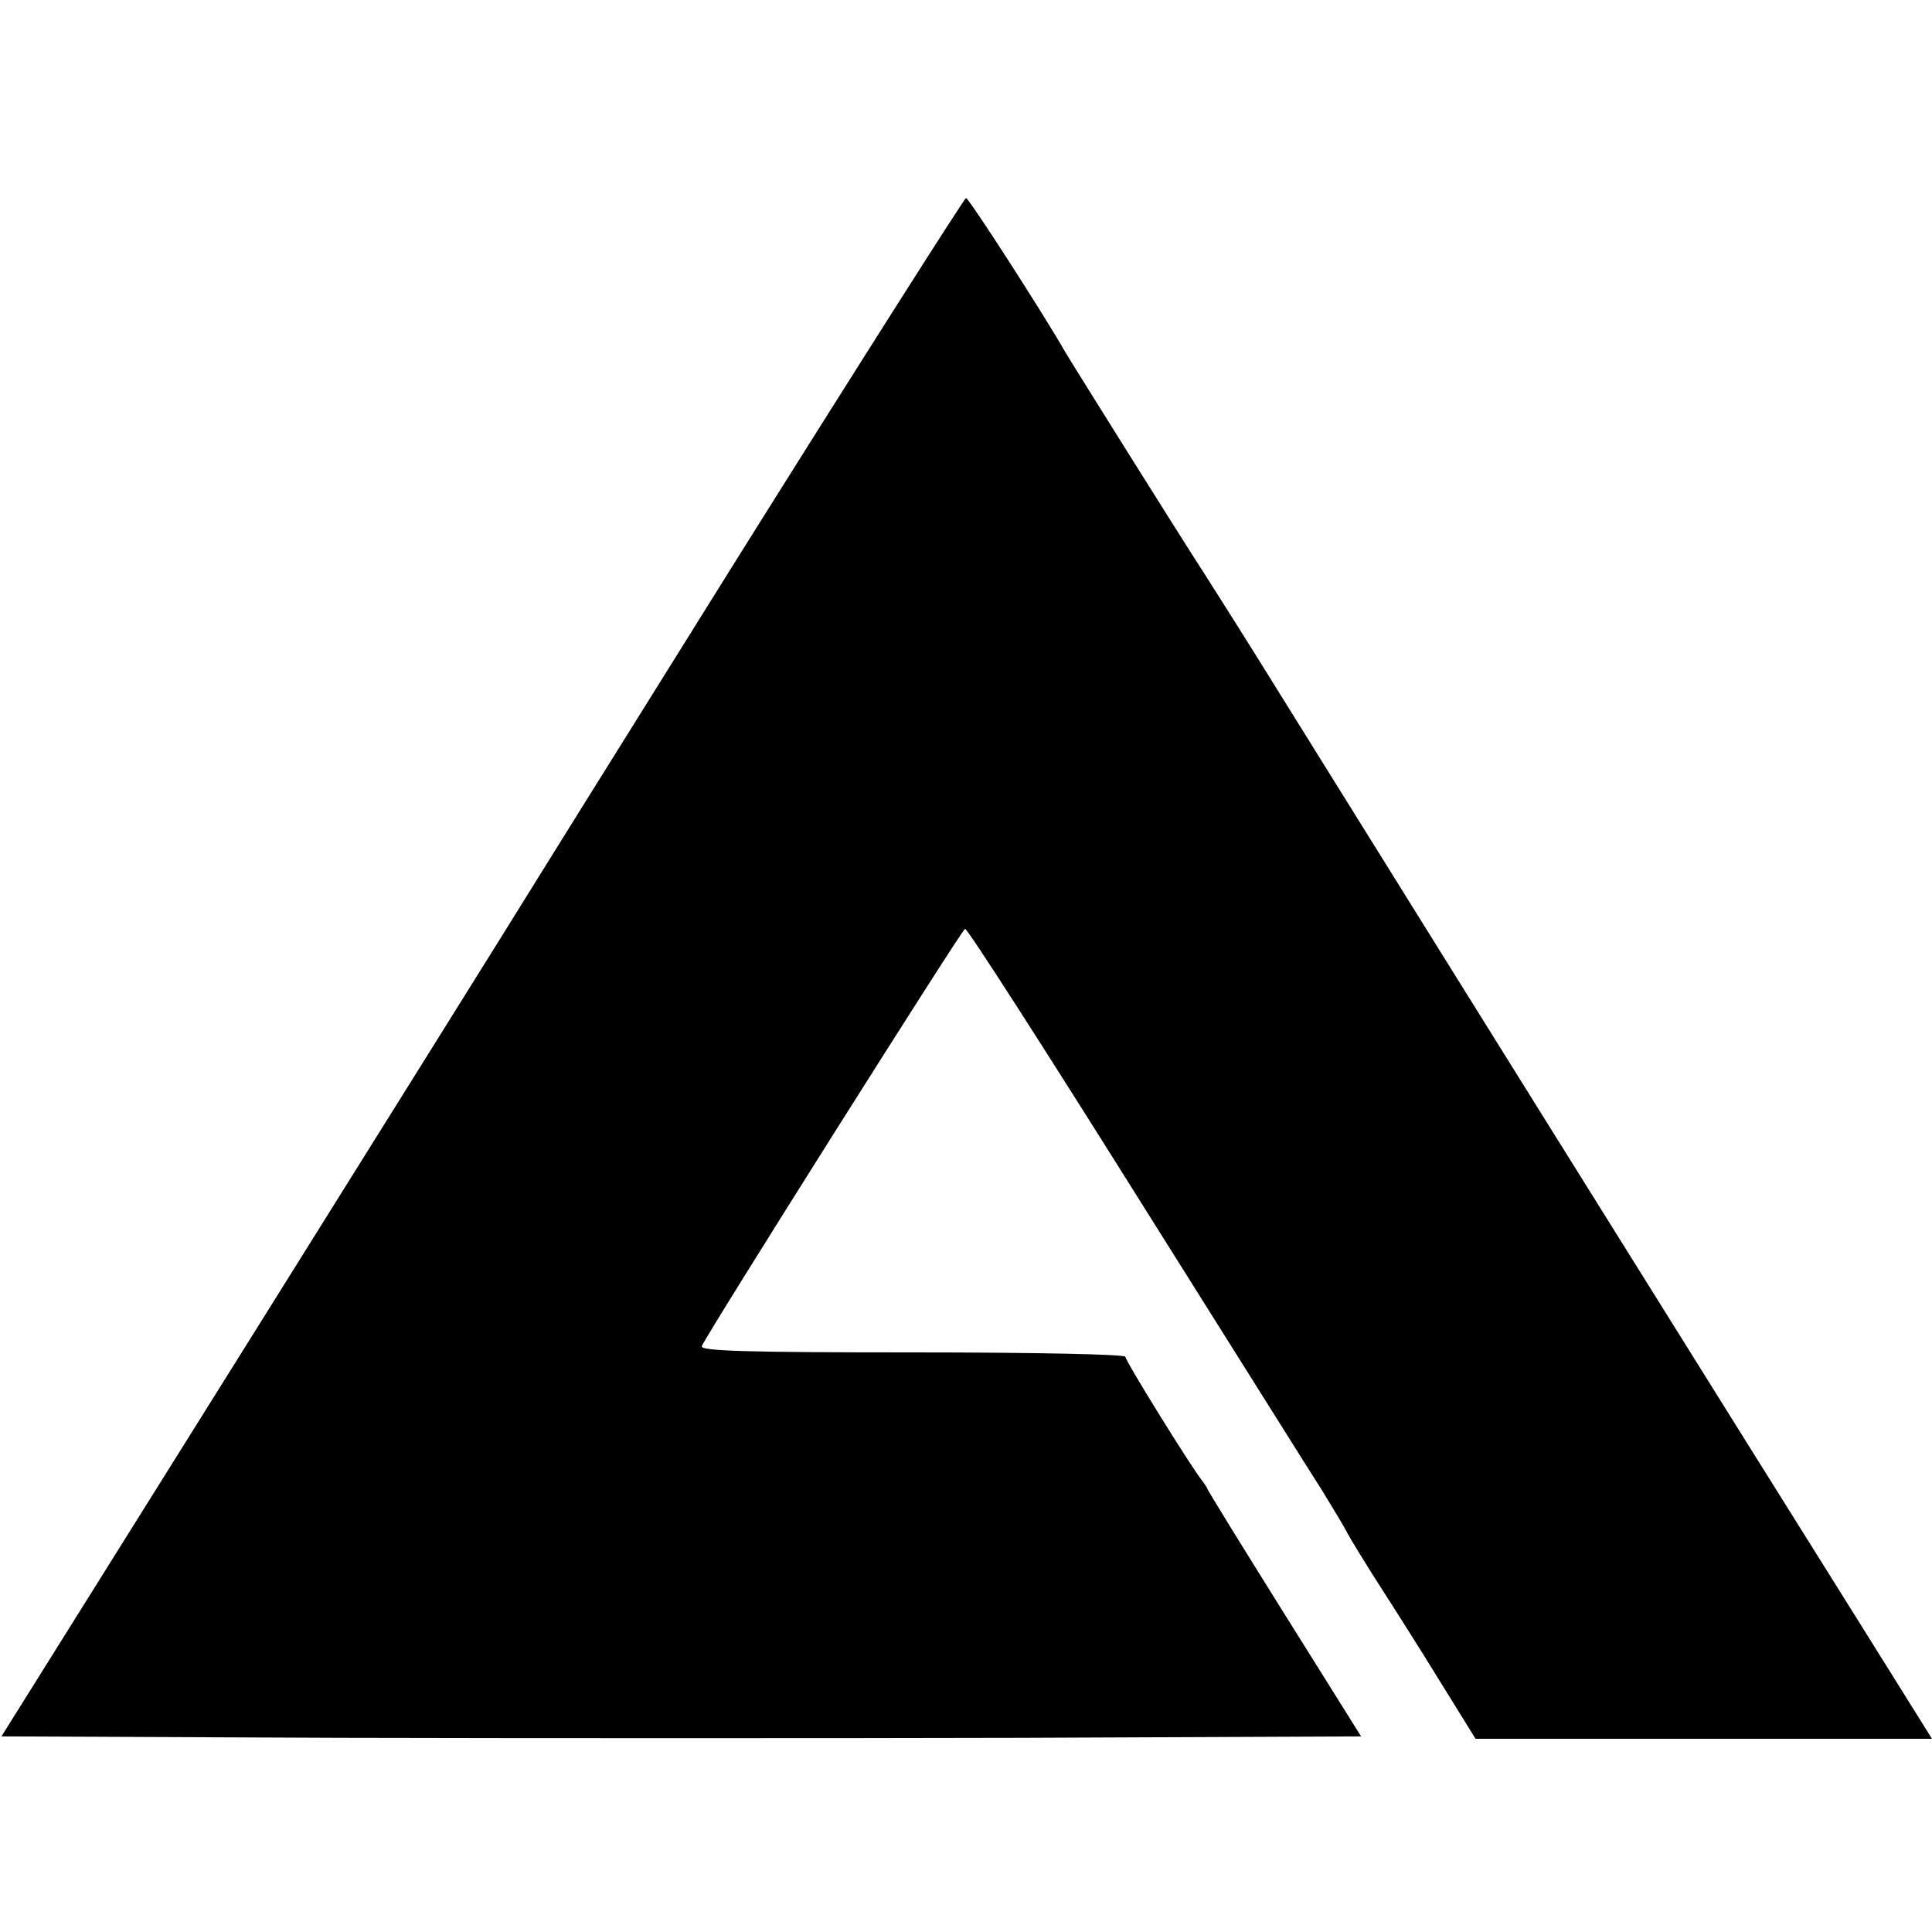
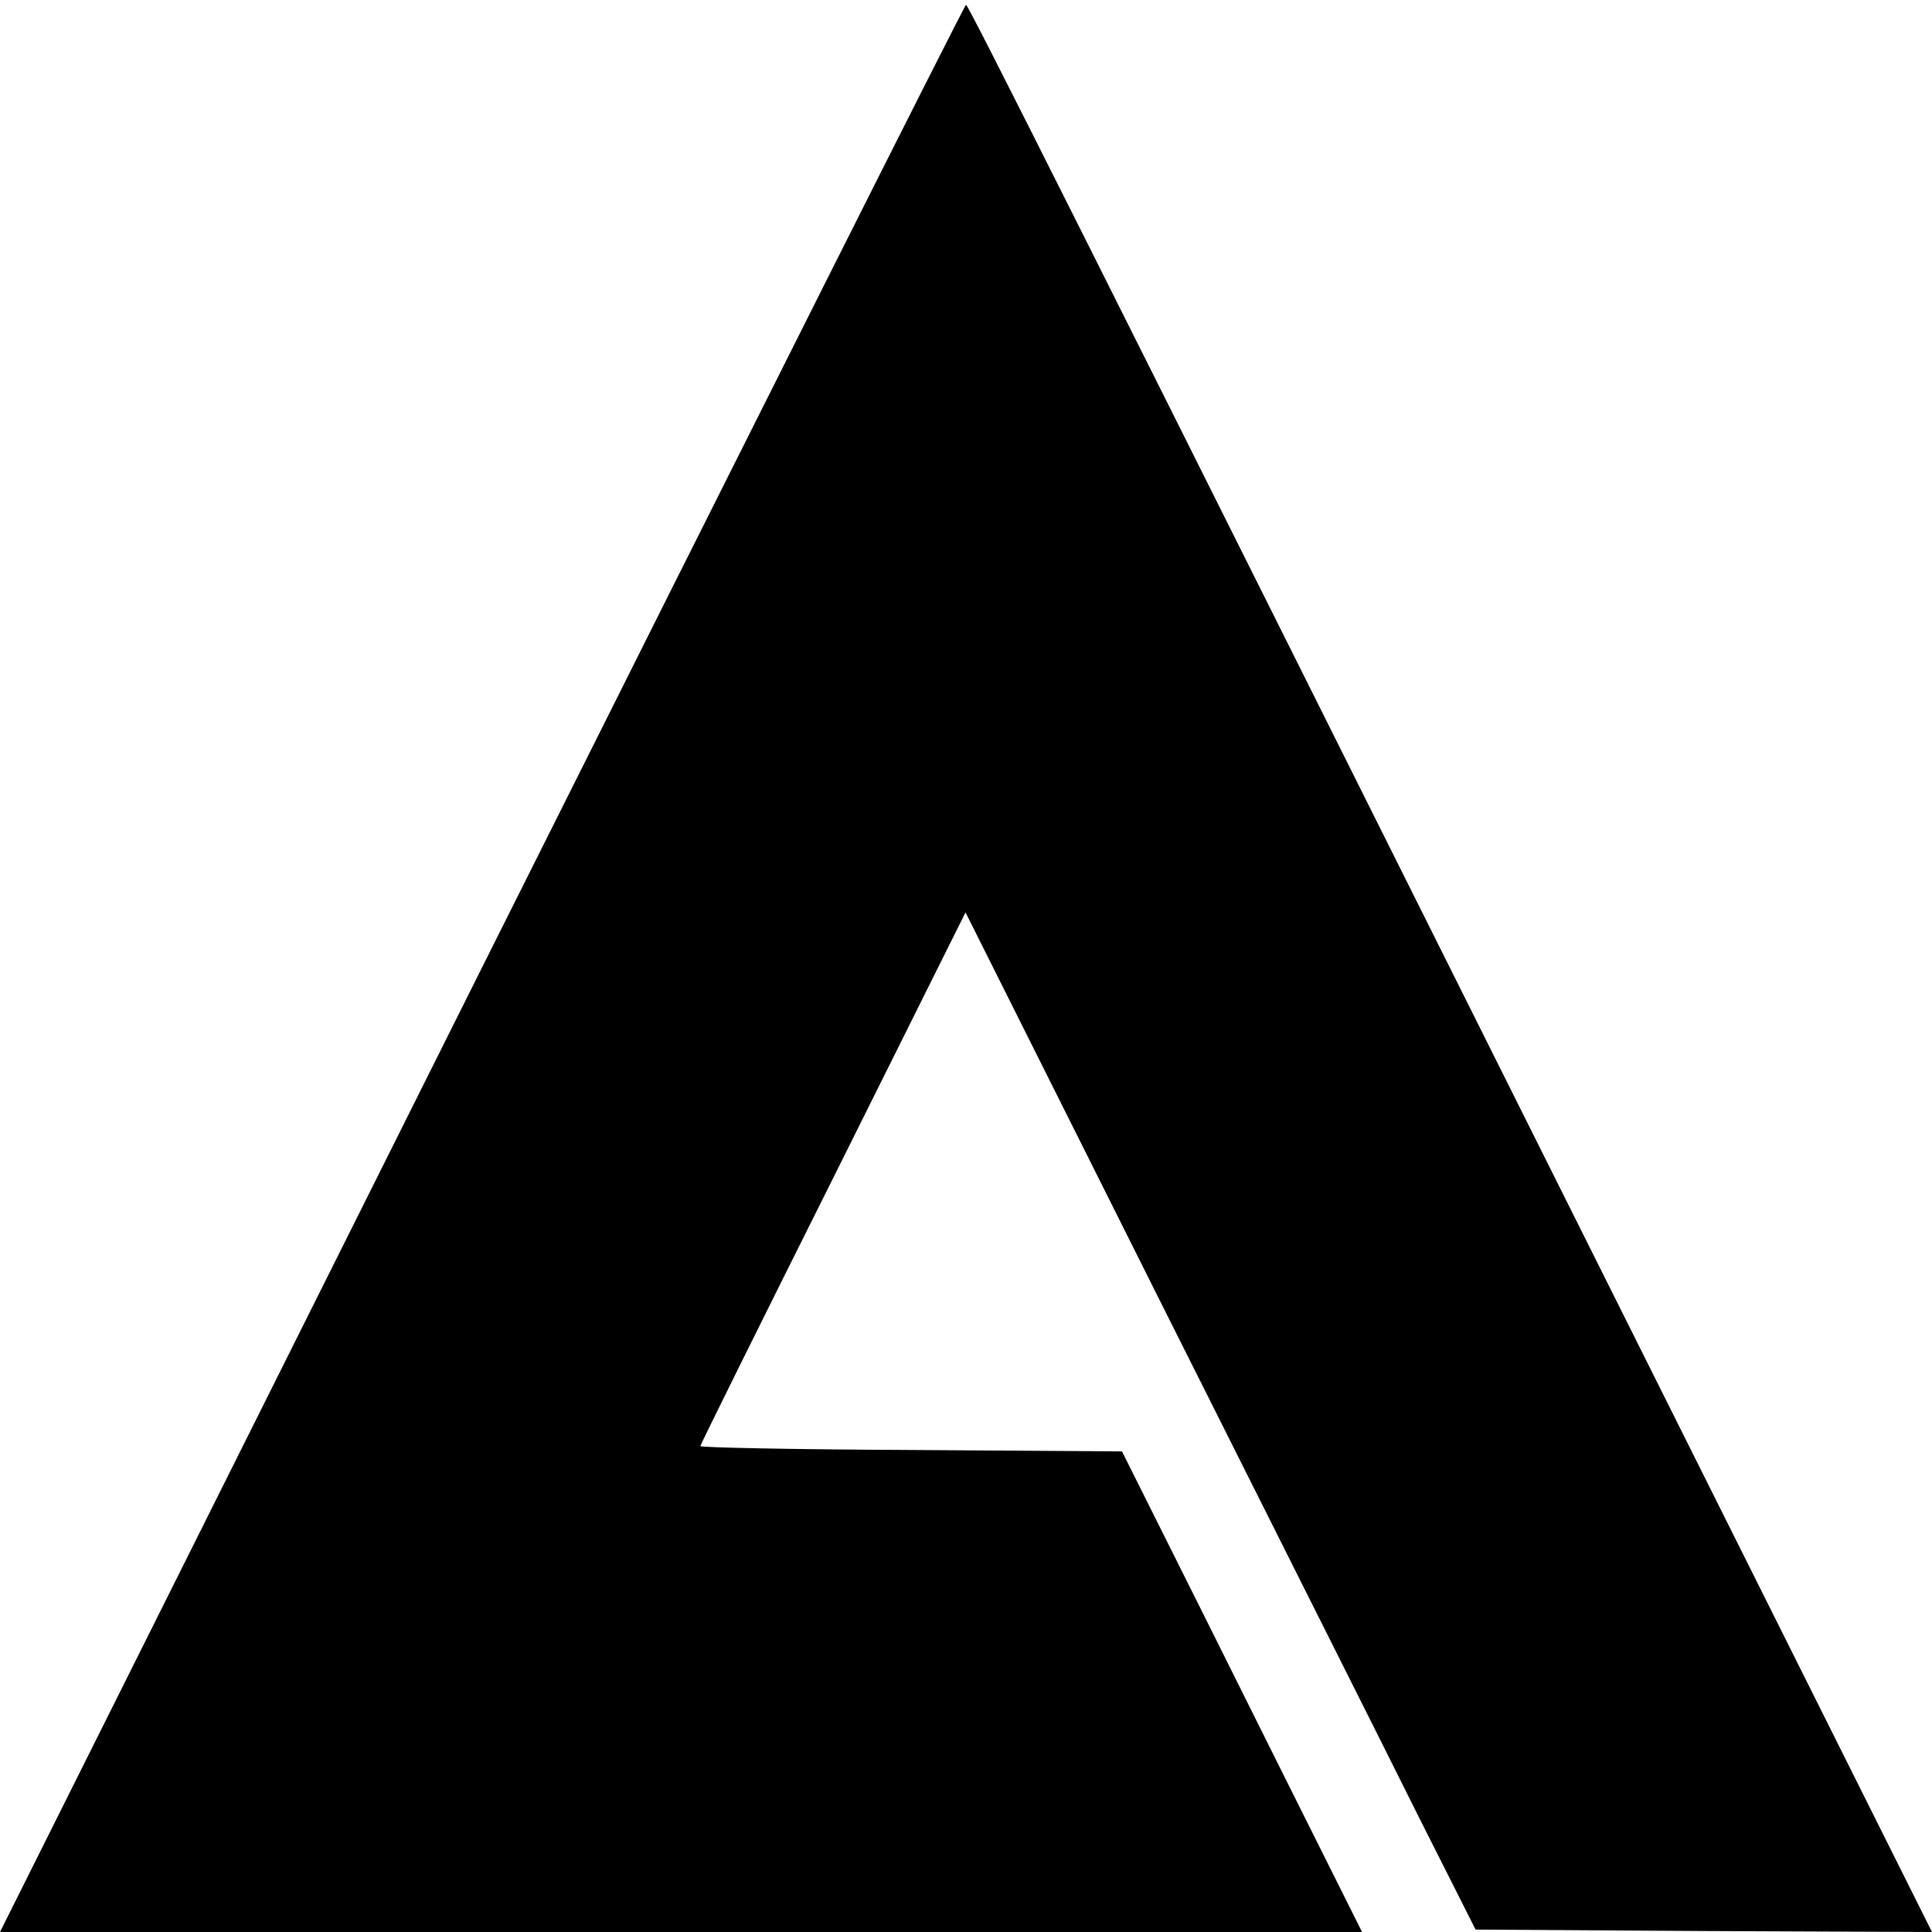
<svg xmlns="http://www.w3.org/2000/svg" version="1.0" width="400pt" height="400pt" viewBox="0 0 400 400" preserveAspectRatio="xMidYMid meet">
  <g transform="translate(0,400) scale(0.1,-0.1)" fill="#000000" stroke="none">
-     <path d="M1524 2840 c-258 -413 -476 -763 -485 -778 -9 -15 -246 -394 -526 -842 l-510 -815 704 -3 c386 -1 1020 -1 1407 0 l704 3 -159 254 c-87 139 -159 256 -159 258 0 2 -5 9 -10 16 -21 25 -160 249 -160 258 0 5 -186 9 -441 9 -349 0 -440 3 -436 13 10 25 538 862 545 864 4 2 162 -244 352 -547 190 -302 364 -580 388 -617 23 -38 47 -77 52 -88 6 -11 34 -57 62 -101 29 -45 87 -136 128 -203 l75 -121 472 0 473 0 -30 48 c-16 26 -180 288 -364 582 -293 469 -483 773 -954 1530 -63 102 -134 214 -157 250 -52 80 -276 438 -290 462 -42 74 -199 318 -205 318 -3 0 -218 -338 -476 -750z" />
+     <path d="M997 1995 l-997 -1995 1410 0 1410 0 -79 158 c-43 86 -155 310 -248 497 l-170 340 -437 3 c-240 1 -436 5 -436 8 0 3 124 253 275 555 l274 550 412 -823 c227 -453 465 -926 528 -1053 l116 -230 473 -3 472 -2 -656 1312 c-1127 2255 -1339 2678 -1344 2678 -3 0 -454 -898 -1003 -1995z" />
  </g>
</svg>
